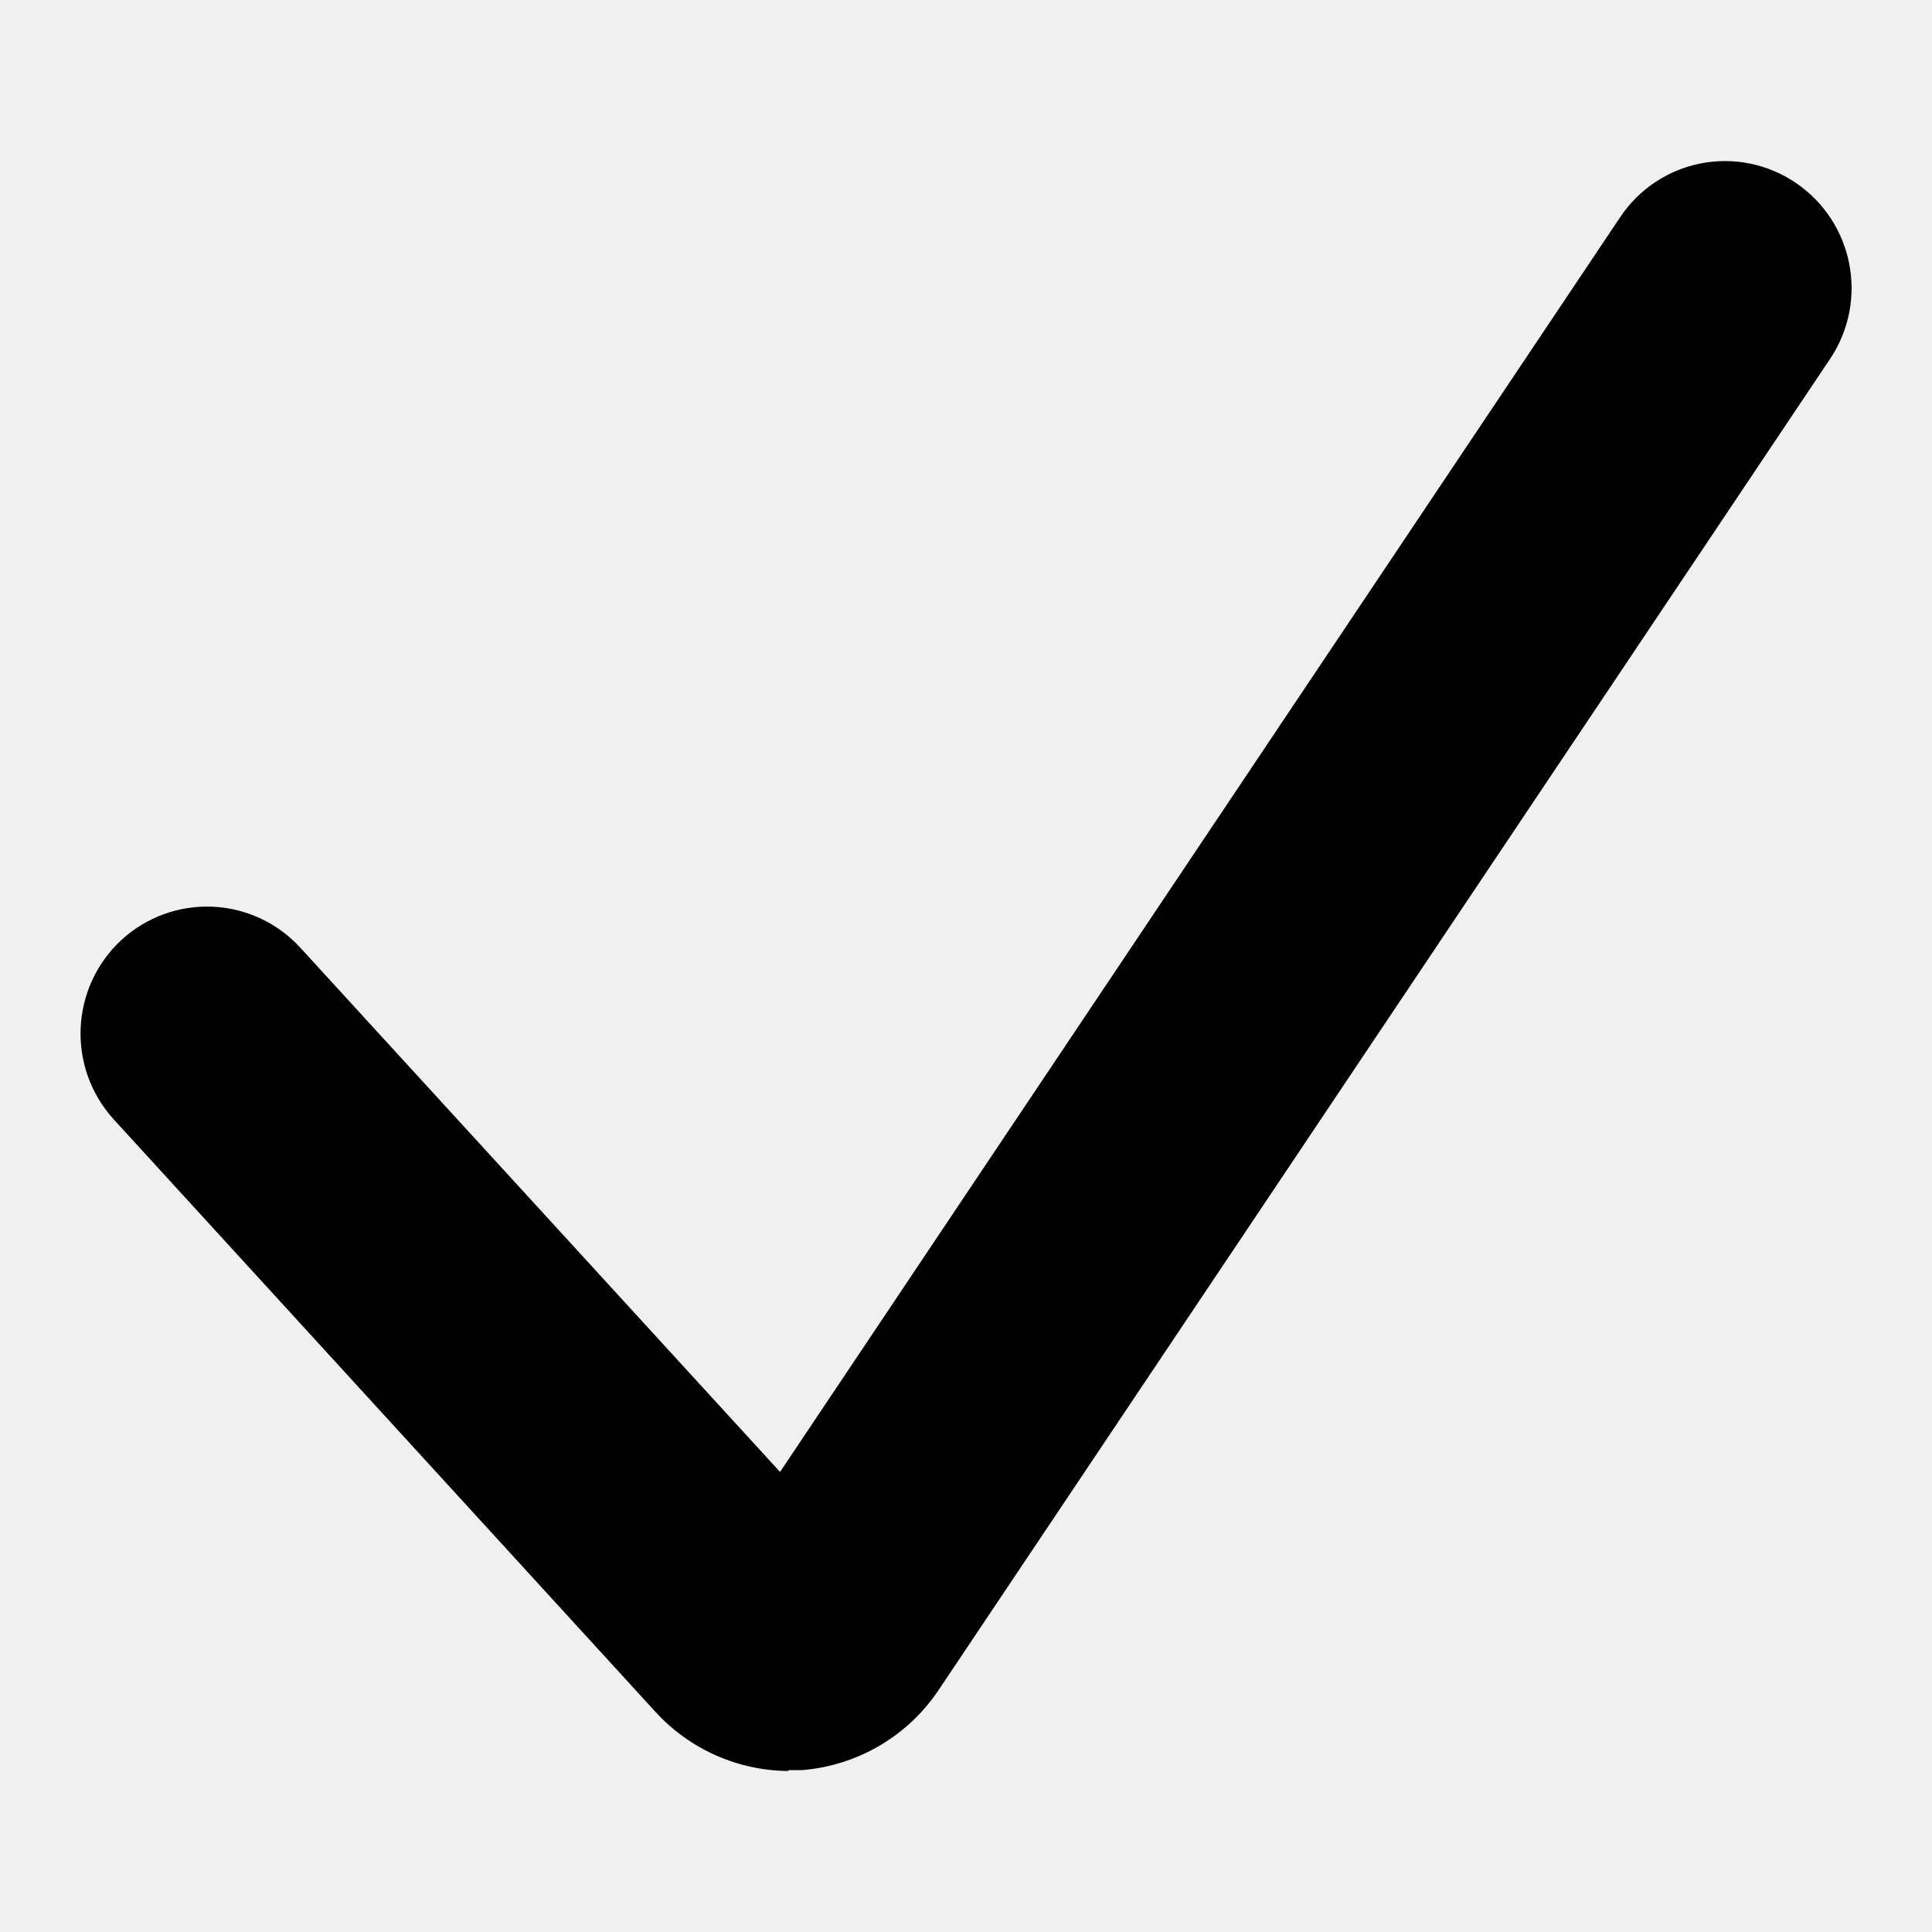
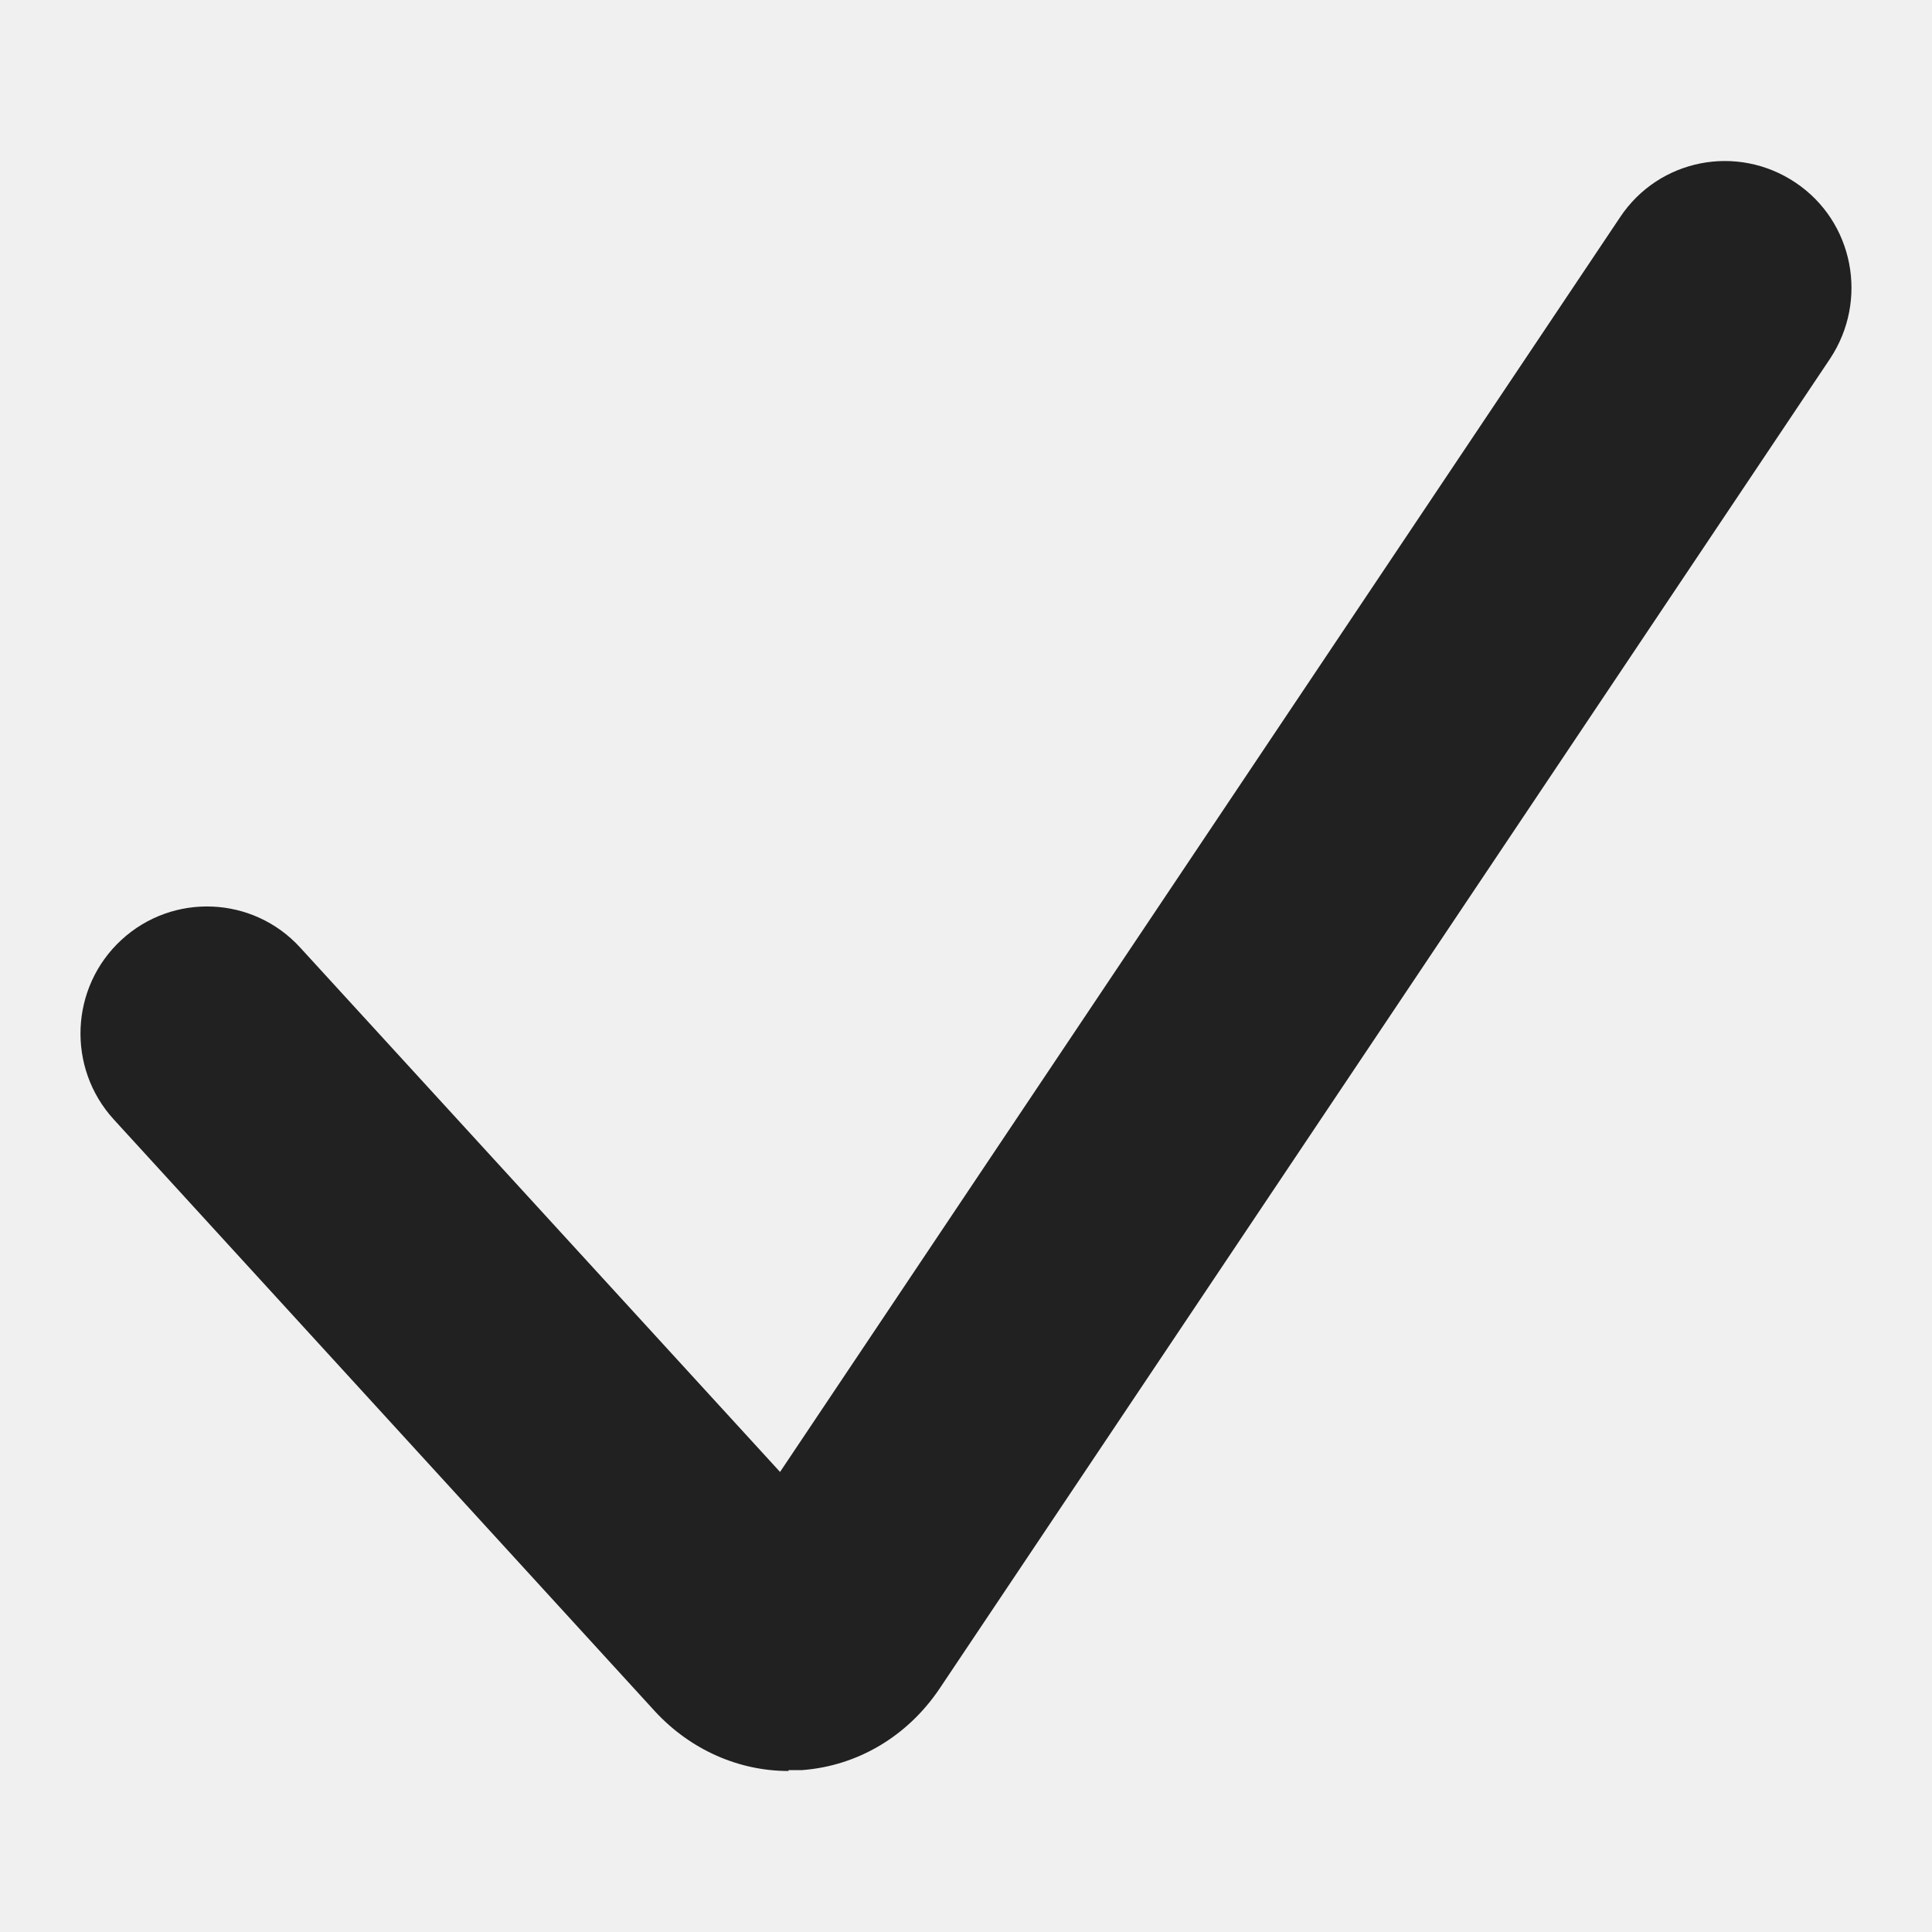
- <svg xmlns="http://www.w3.org/2000/svg" width="24" height="24" fill="none" viewBox="0 0 24 24">
-   <g clip-path="url(#a)">
-     <path fill="currentColor" d="M9.795 22a2.26 2.26 0 0 1-1.655-.737l-6.726-7.356a1.585 1.585 0 0 1 .094-2.23 1.57 1.57 0 0 1 2.221.094l5.961 6.514L20.125 2.7a1.564 1.564 0 0 1 2.179-.431 1.58 1.58 0 0 1 .43 2.189L11.67 20.979a2.26 2.26 0 0 1-1.707 1.01h-.168z" />
+ <svg xmlns="http://www.w3.org/2000/svg" width="24" height="24" viewBox="0 0 24 24" fill="none">
+   <g clip-path="url(#clip0_402_289)">
+     <path d="M9.795 22C9.177 22 8.58 21.737 8.14 21.263L1.414 13.907C0.827 13.265 0.869 12.265 1.508 11.676C2.147 11.087 3.143 11.129 3.729 11.771L9.69 18.285L20.125 2.699C20.607 1.973 21.581 1.784 22.304 2.268C23.027 2.752 23.215 3.731 22.733 4.457L11.67 20.979C11.272 21.569 10.654 21.937 9.963 21.989C9.91 21.989 9.847 21.989 9.795 21.989V22Z" fill="#212121" />
  </g>
  <defs>
-     <clipPath id="a">
-       <path fill="currentColor" d="M0 0h24v24H0z" />
+     <clipPath id="clip0_402_289">
+       <rect width="24" height="24" fill="white" />
    </clipPath>
  </defs>
</svg>
